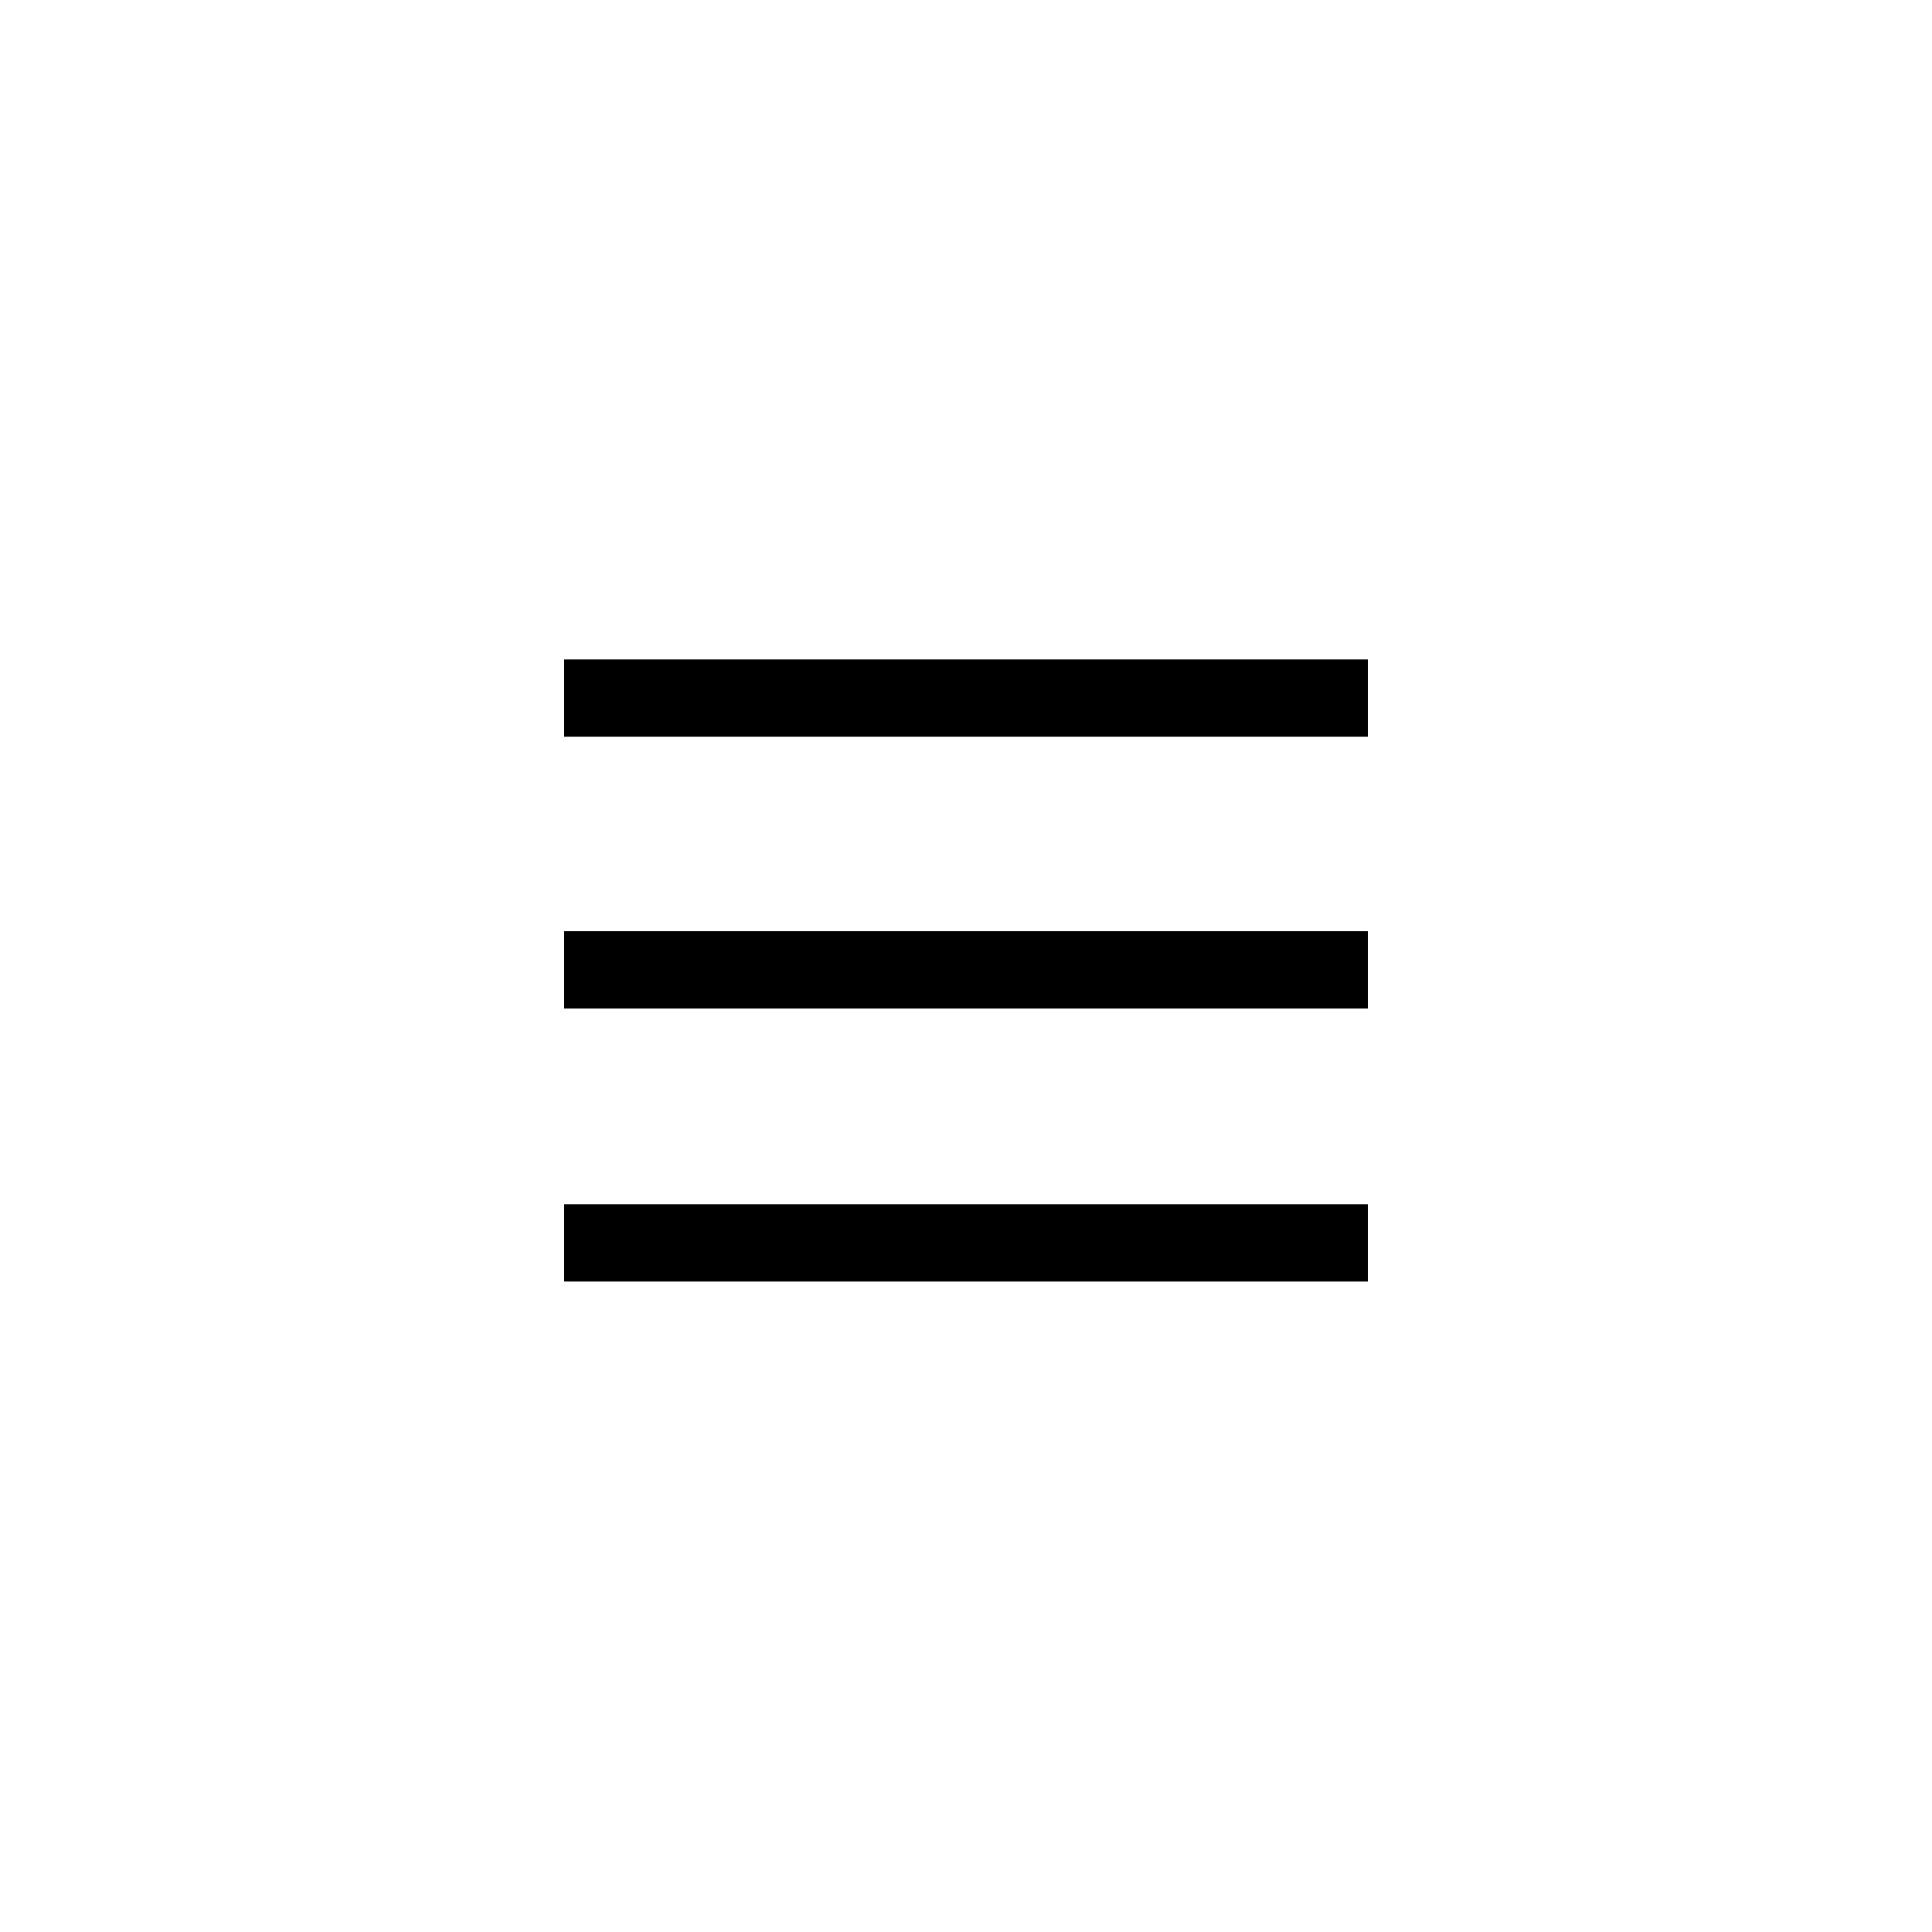
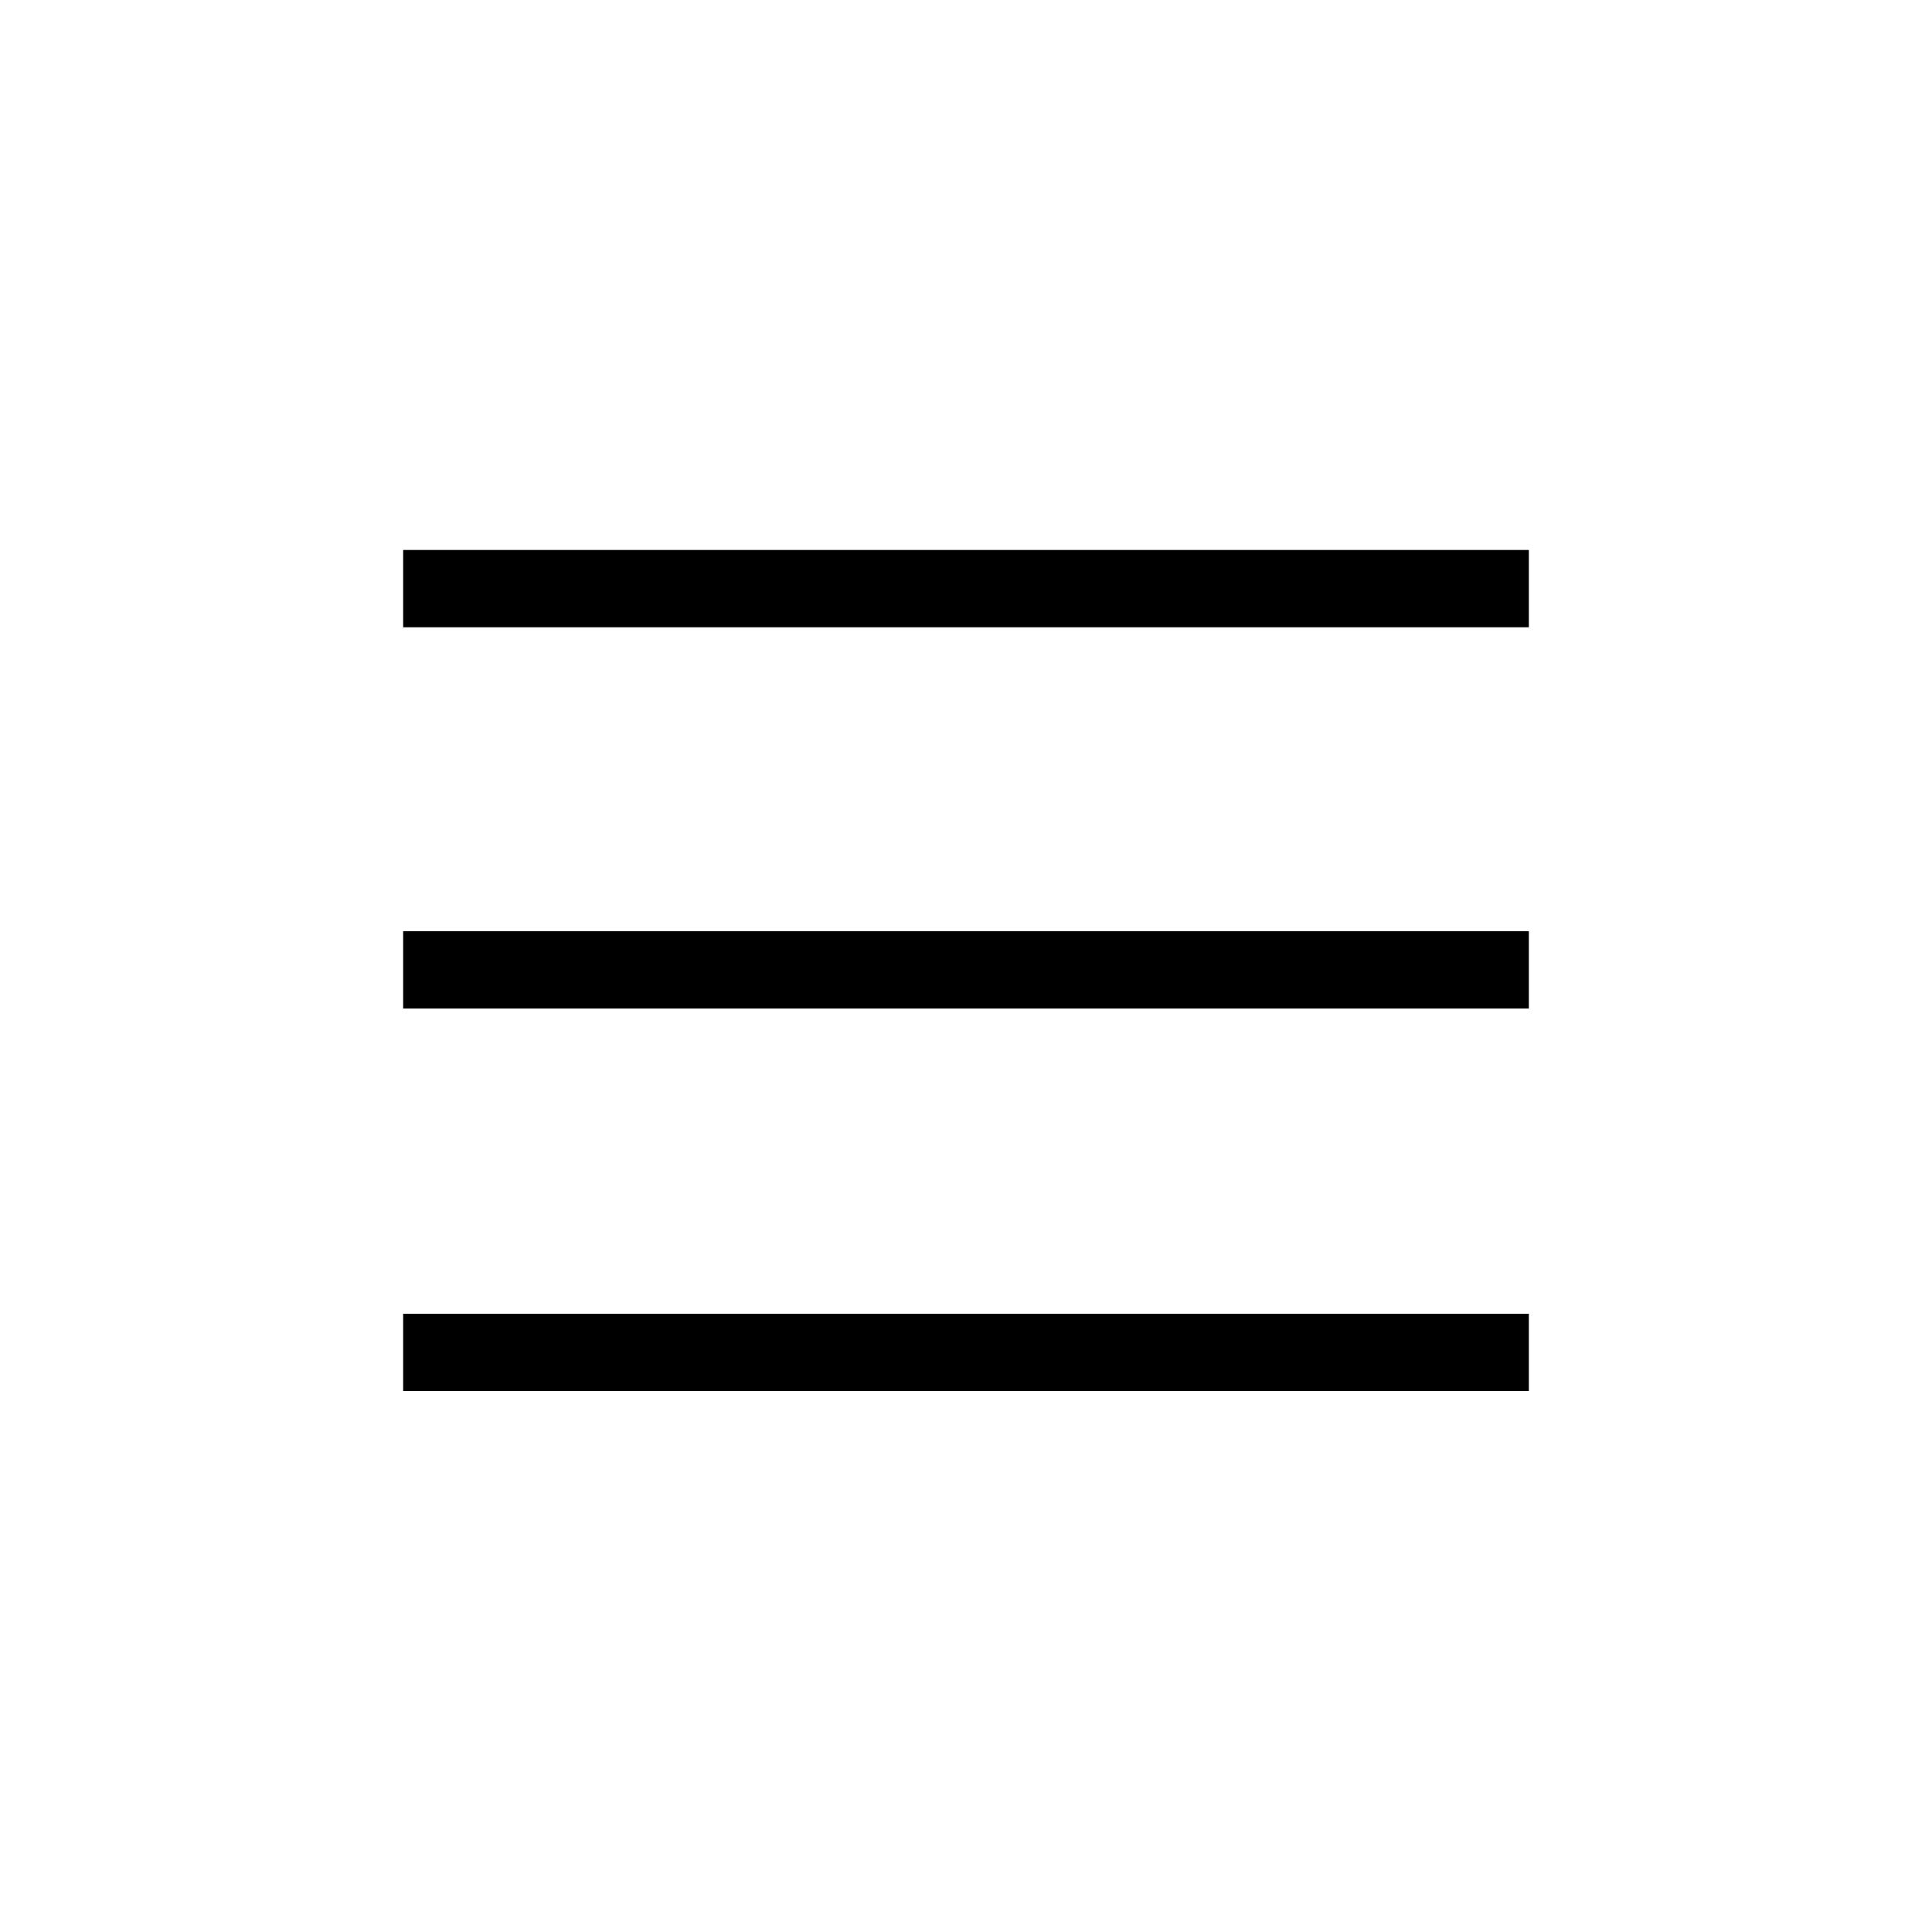
<svg xmlns="http://www.w3.org/2000/svg" version="1.1" id="Layer_1" x="0px" y="0px" viewBox="0 0 150 150" style="enable-background:new 0 0 150 150;" xml:space="preserve">
  <style type="text/css">
	.st0{fill:none;stroke:#000000;stroke-width:6;stroke-miterlimit:10;}
</style>
-   <line class="st0" x1="43.8" y1="54.2" x2="106.2" y2="54.2" />
-   <line class="st0" x1="43.8" y1="75.3" x2="106.2" y2="75.3" />
-   <line class="st0" x1="43.8" y1="96.5" x2="106.2" y2="96.5" />
+   <line class="st0" x1="31.3" y1="45.7" x2="118.7" y2="45.7" />
+   <line class="st0" x1="31.3" y1="75.3" x2="118.7" y2="75.3" />
+   <line class="st0" x1="31.3" y1="105" x2="118.7" y2="105" />
</svg>
